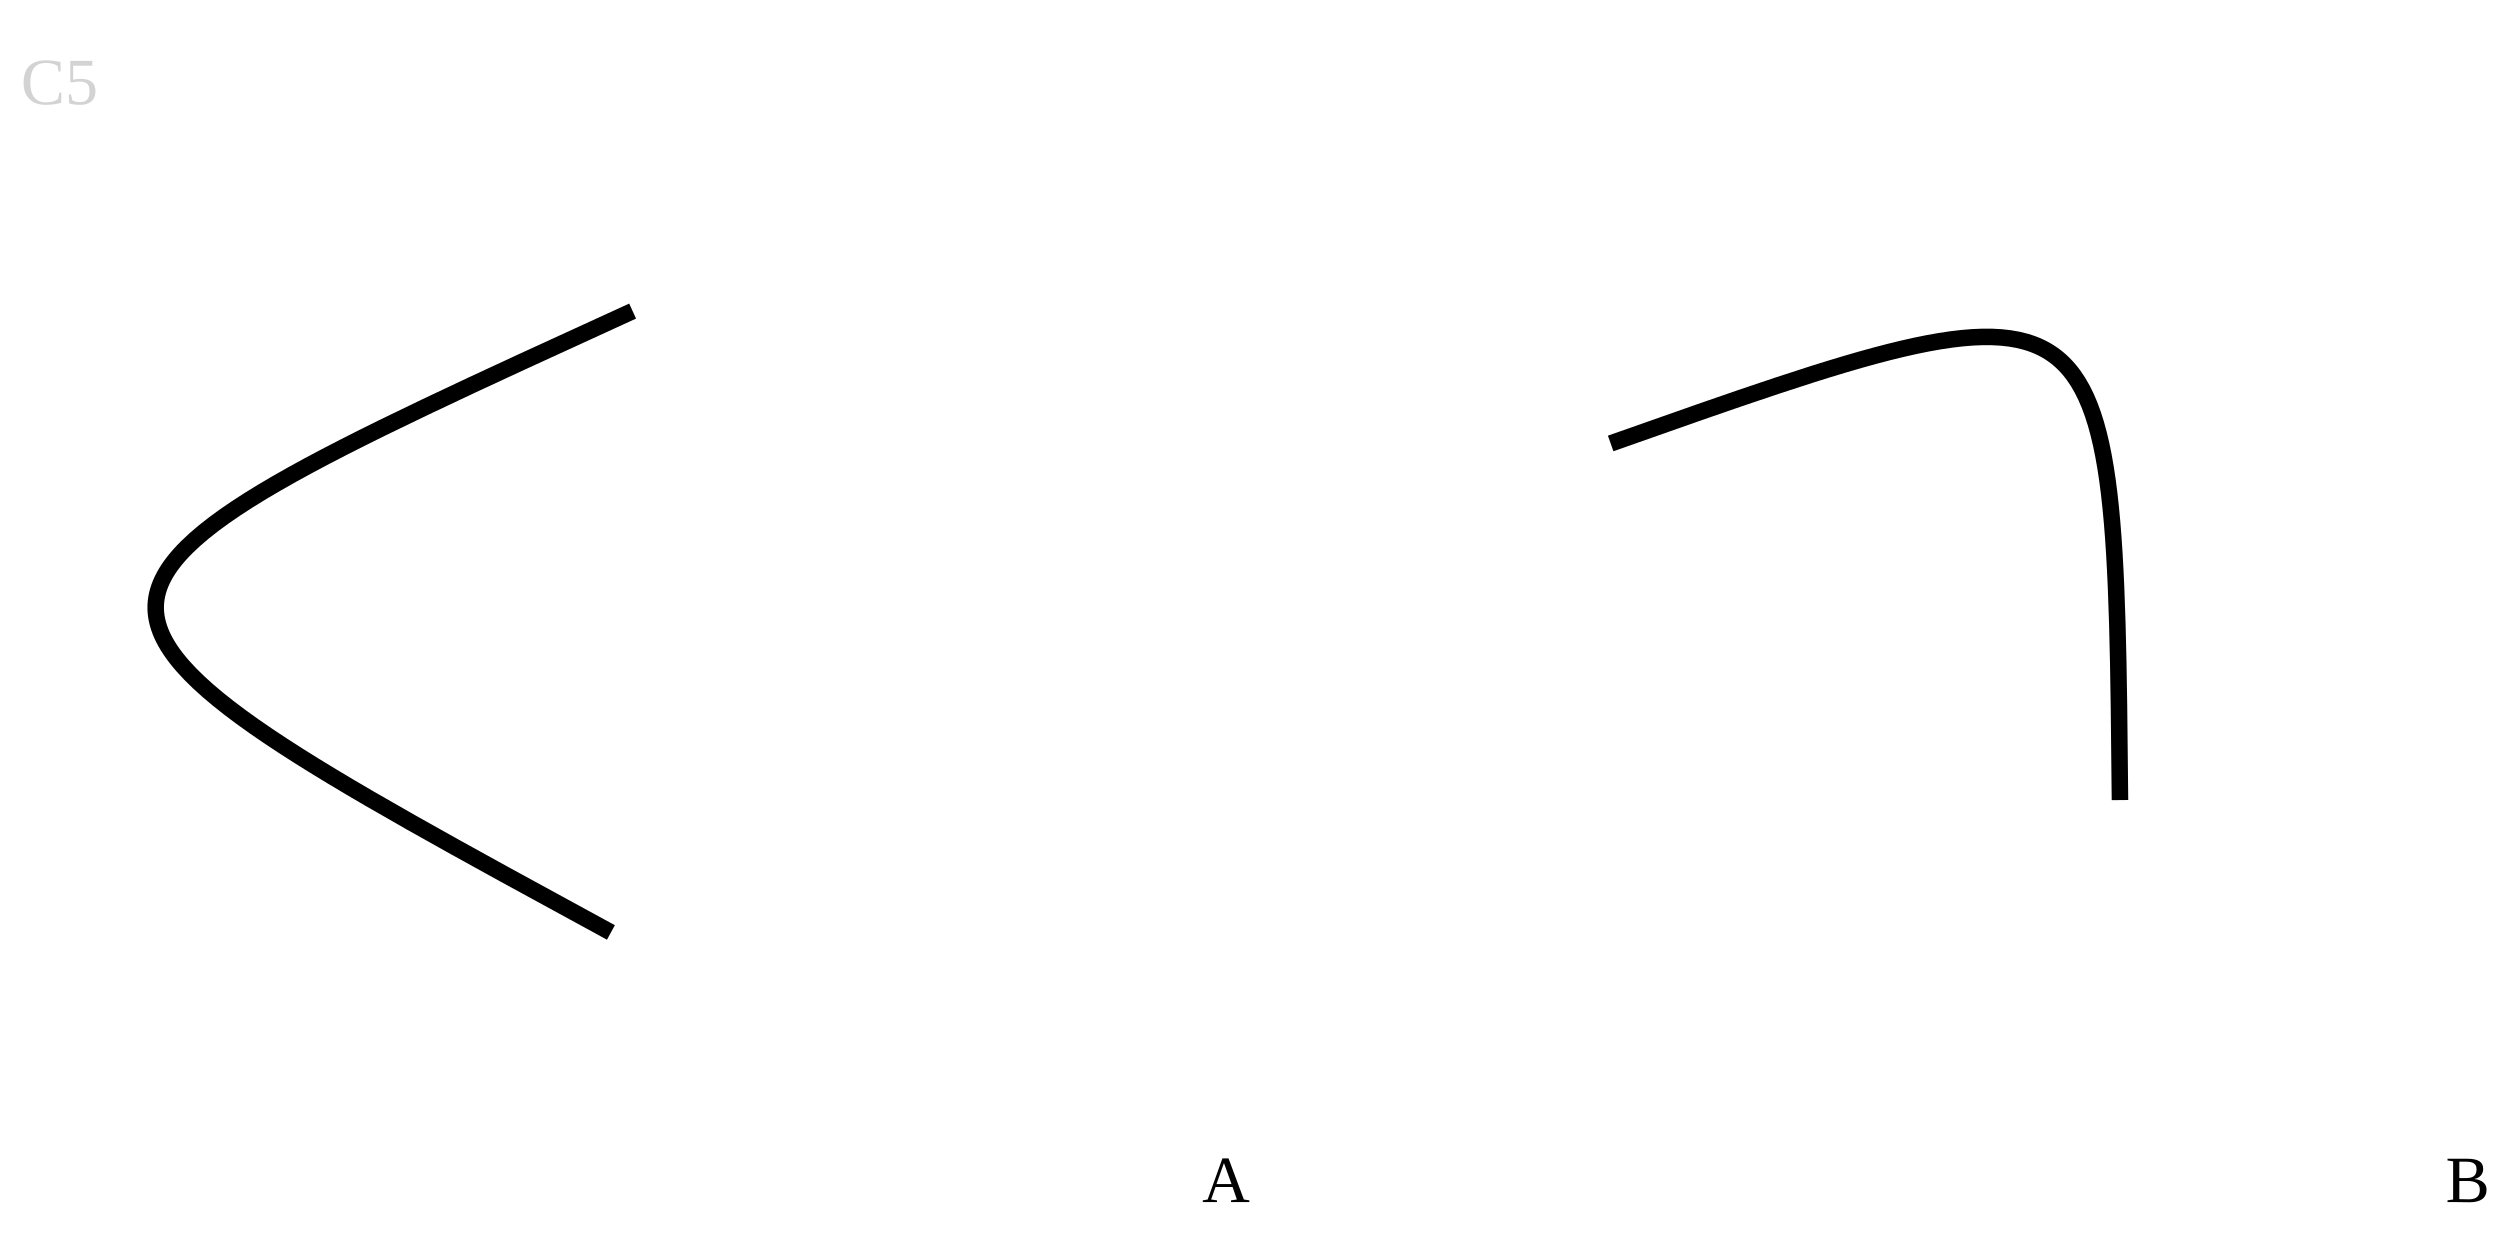
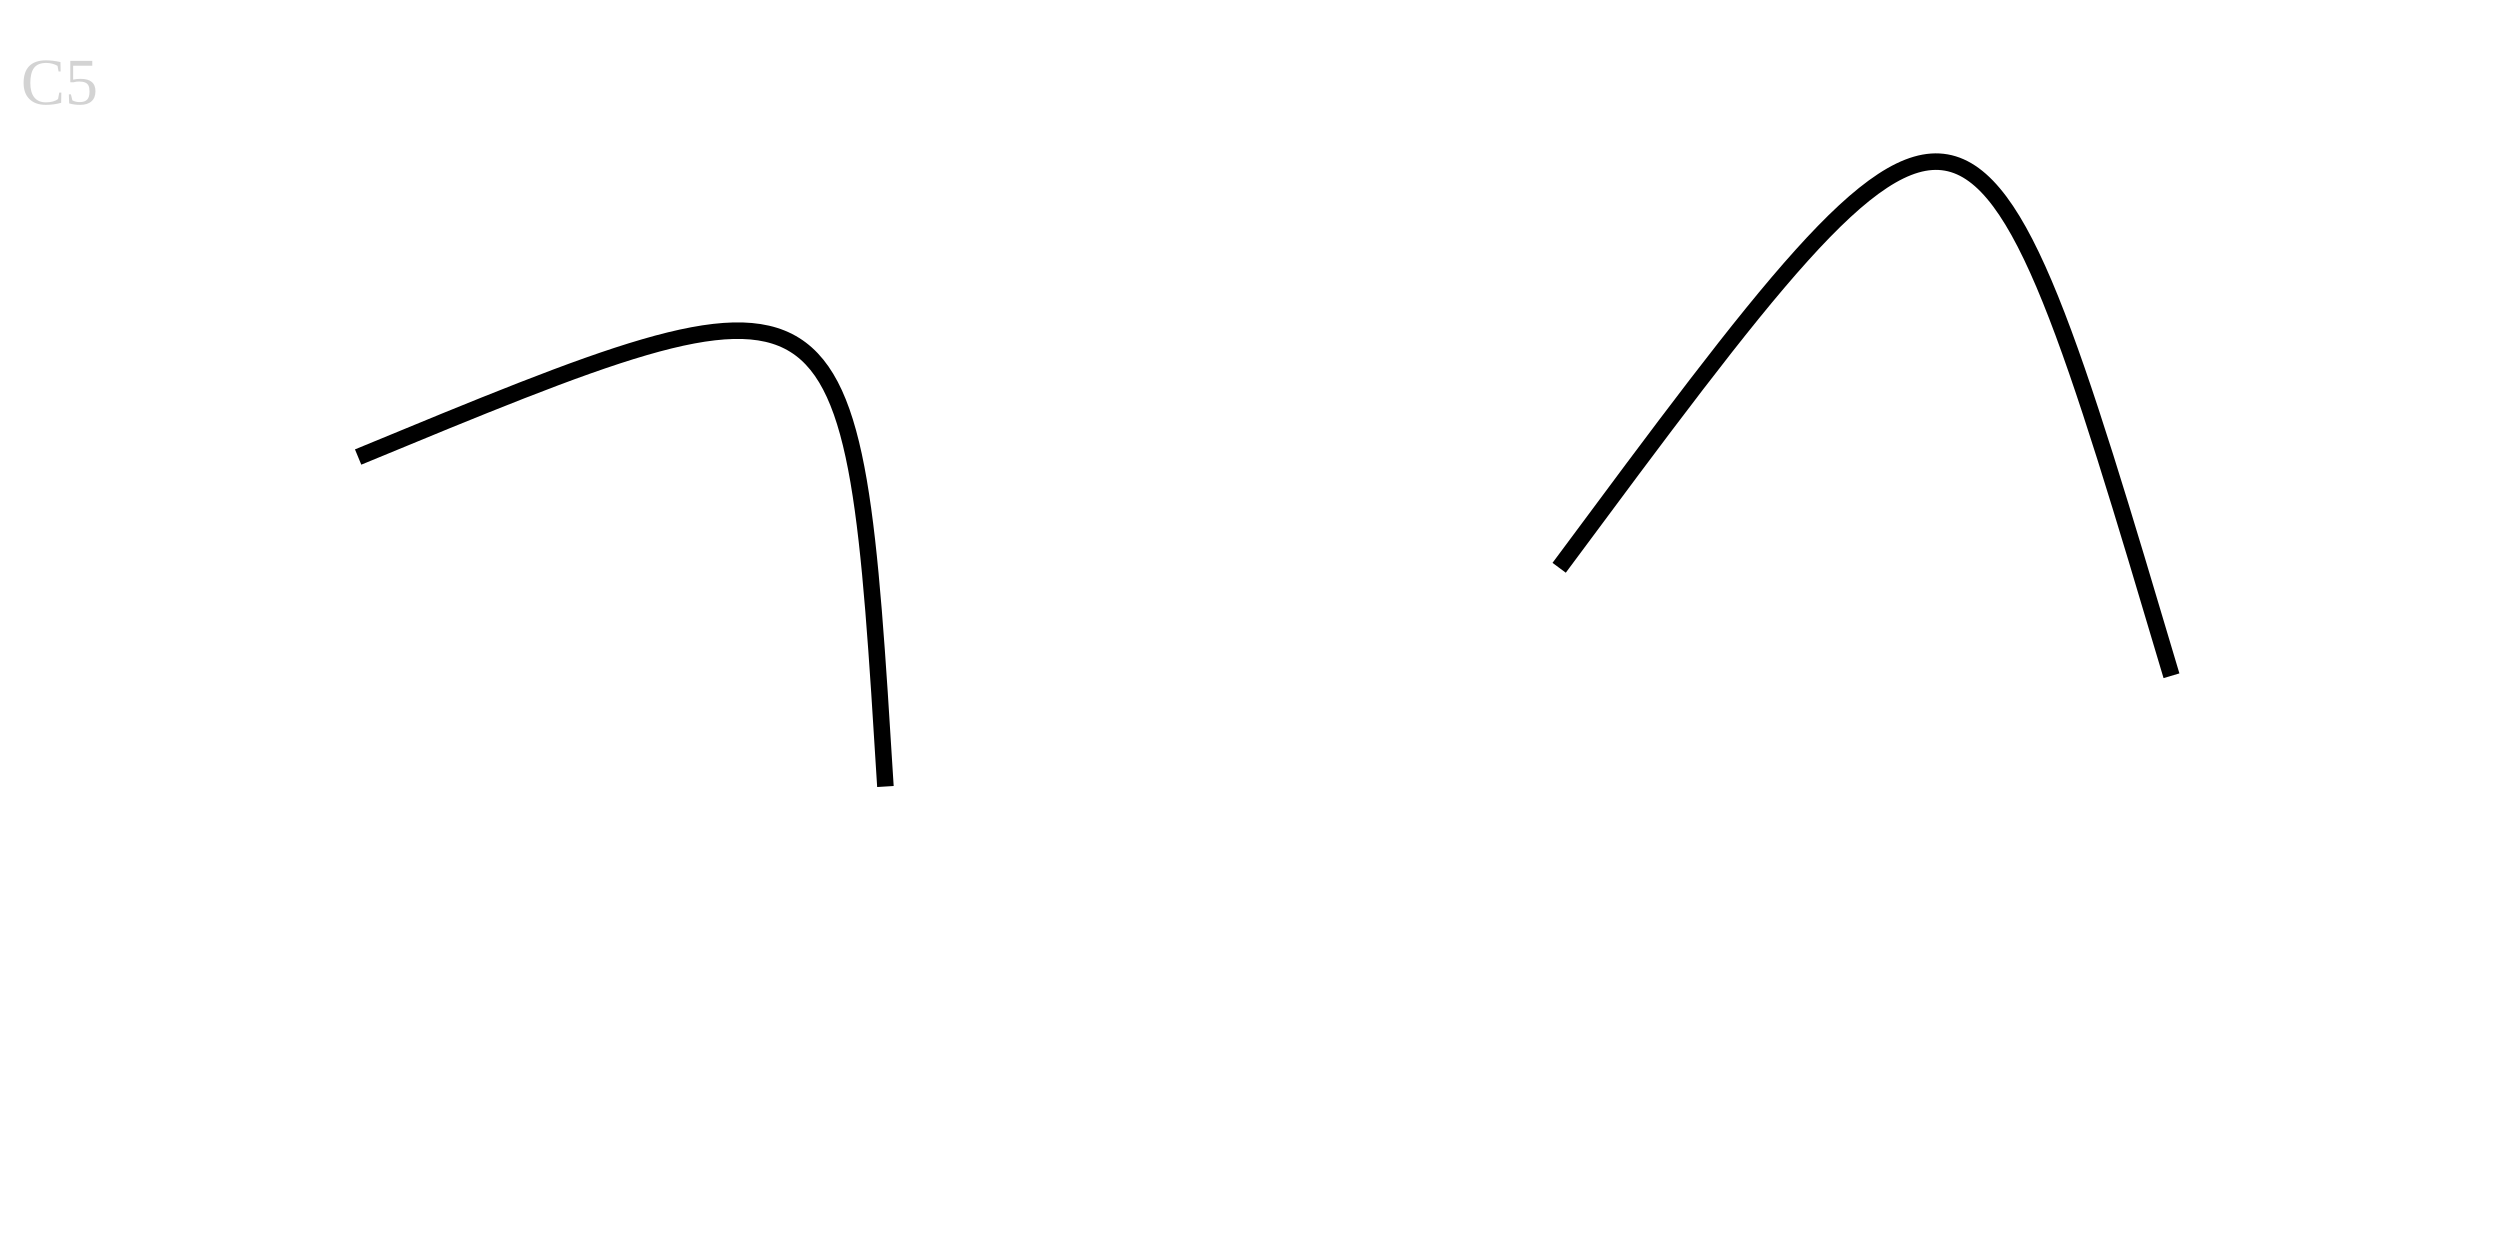
<svg xmlns="http://www.w3.org/2000/svg" baseProfile="full" height="6cm" version="1.1" width="12cm">
  <defs />
  <text fill="lightgray" x="0.1cm" y="0.5cm">C5</text>
-   <text x="218.08" y="218.08">A</text>
-   <text x="443.68" y="218.08">B</text>
-   <path d="M 56.4,112.8 C 112.8,0.0 112.8,0.0 169.2,112.8" fill="none" stroke="black" stroke-width="3" transform="rotate(-88,112.8,112.8)" />
-   <path d="M 282.0,112.8 C 338.4,33.84 338.4,33.84 394.8,112.8" fill="none" stroke="black" stroke-width="3" transform="rotate(35,338.4,112.8)" />
+   <path d="M 56.4,112.8 C 112.8,33.84 112.8,33.84 169.2,112.8" fill="none" stroke="black" stroke-width="3" transform="rotate(32,112.8,112.8)" />
+   <path d="M 282.0,112.8 C 338.4,0.0 338.4,0.0 394.8,112.8" fill="none" stroke="black" stroke-width="3" transform="rotate(10,338.4,112.8)" />
</svg>
